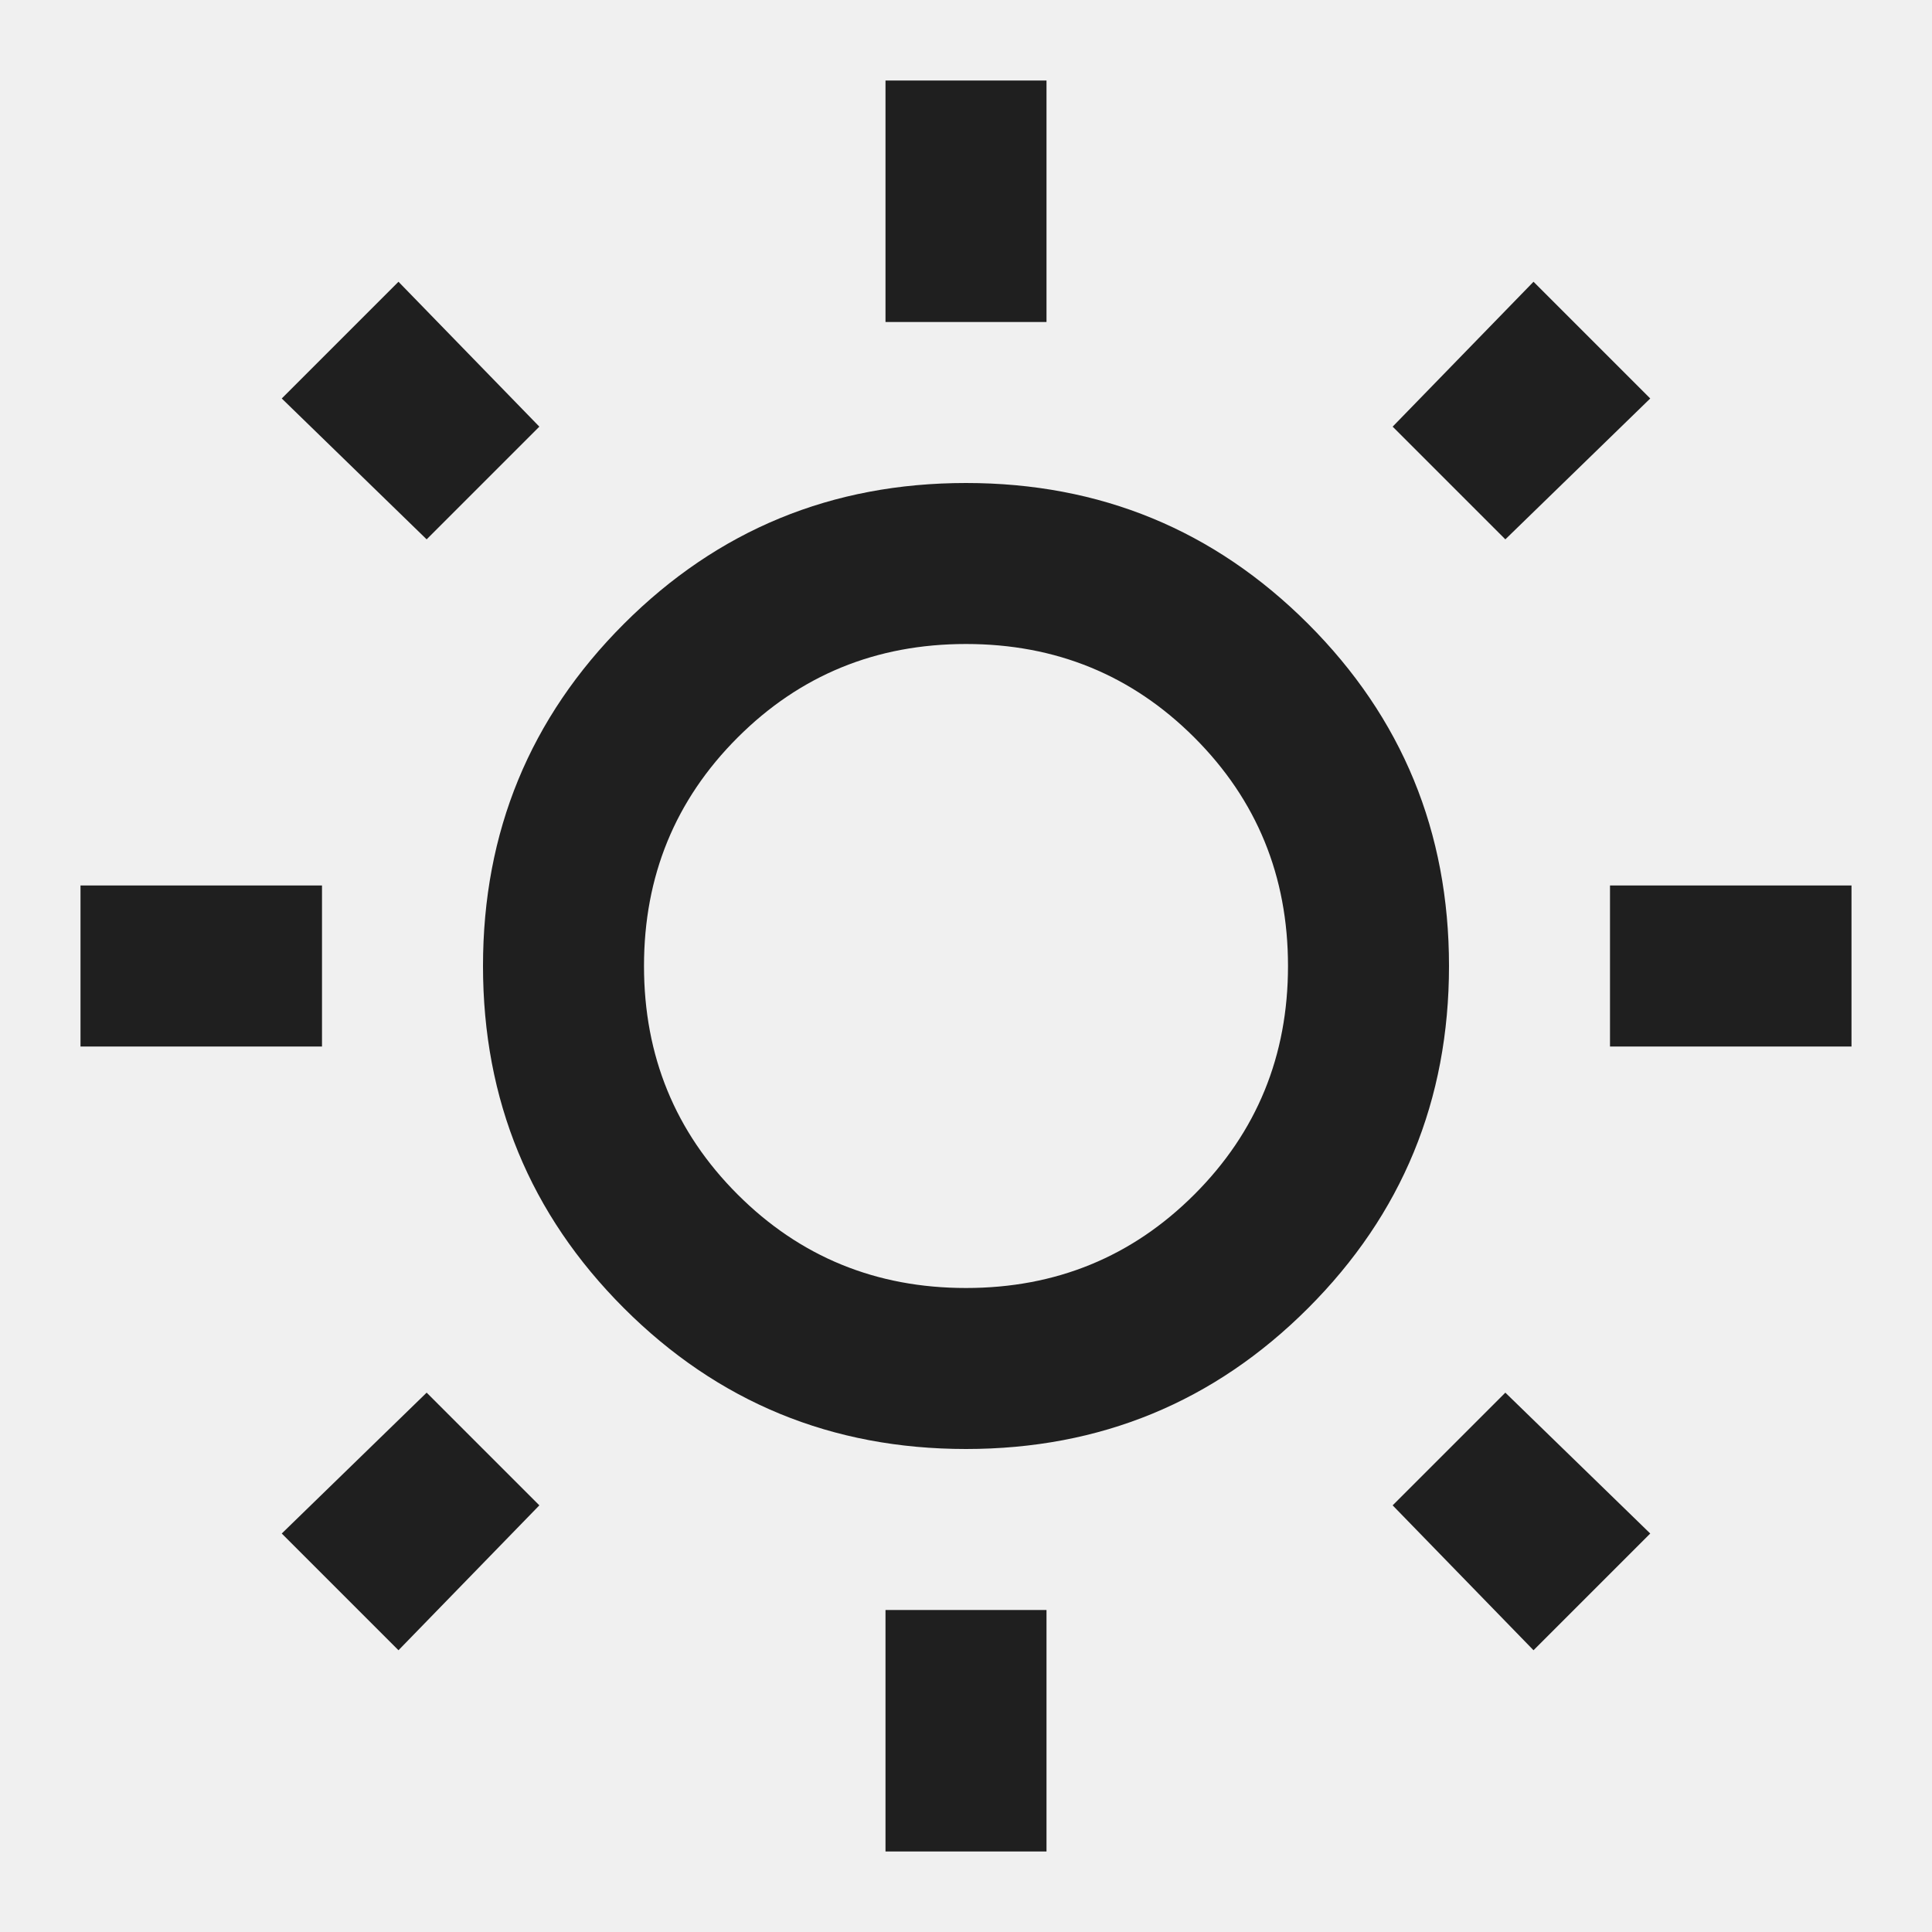
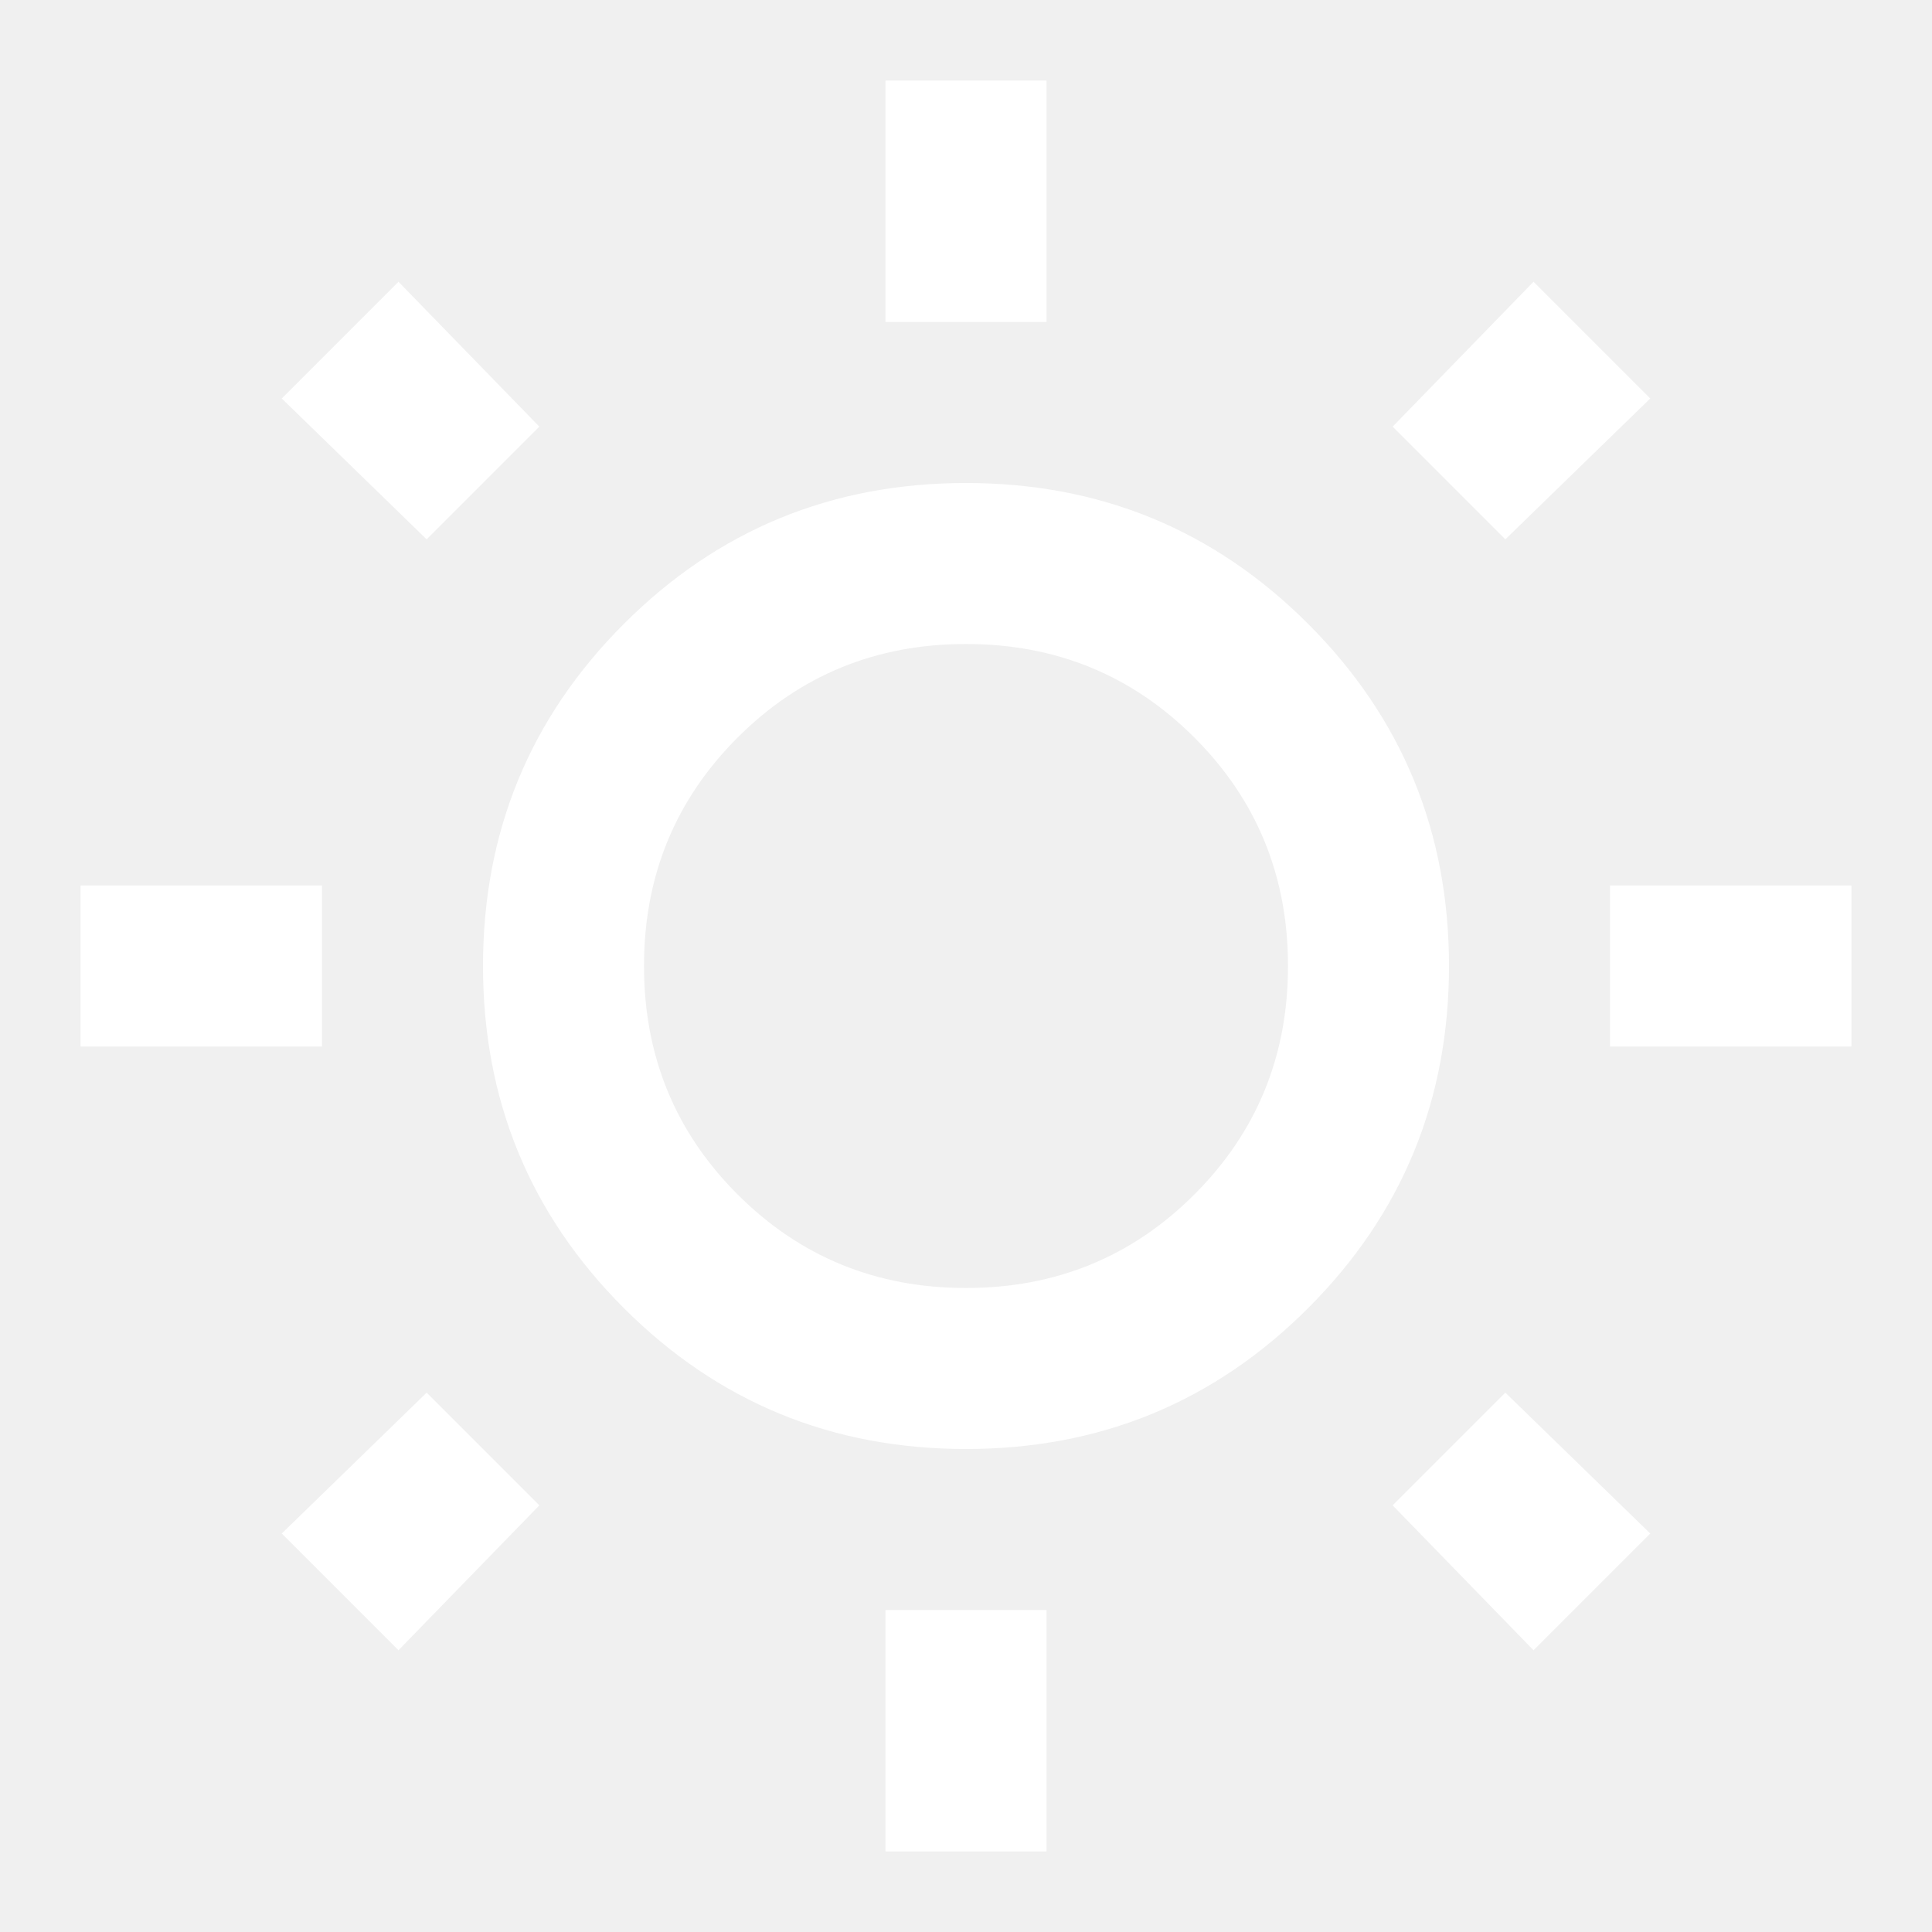
- <svg xmlns="http://www.w3.org/2000/svg" height="24px" viewBox="0 -960 960 960" width="24px" fill="#1f1f1f">
+ <svg xmlns="http://www.w3.org/2000/svg" height="24px" viewBox="0 -960 960 960" width="24px" fill="#FFFFFF">
  <path d="M440-800v-120h80v120h-80Zm0 760v-120h80v120h-80Zm360-400v-80h120v80H800Zm-760 0v-80h120v80H40Zm708-252-56-56 70-72 58 58-72 70ZM198-140l-58-58 72-70 56 56-70 72Zm564 0-70-72 56-56 72 70-58 58ZM212-692l-72-70 58-58 70 72-56 56Zm98 382q-70-70-70-170t70-170q70-70 170-70t170 70q70 70 70 170t-70 170q-70 70-170 70t-170-70Zm283.5-56.5Q640-413 640-480t-46.5-113.5Q547-640 480-640t-113.5 46.5Q320-547 320-480t46.5 113.5Q413-320 480-320t113.5-46.5ZM480-480Z" />
</svg>
